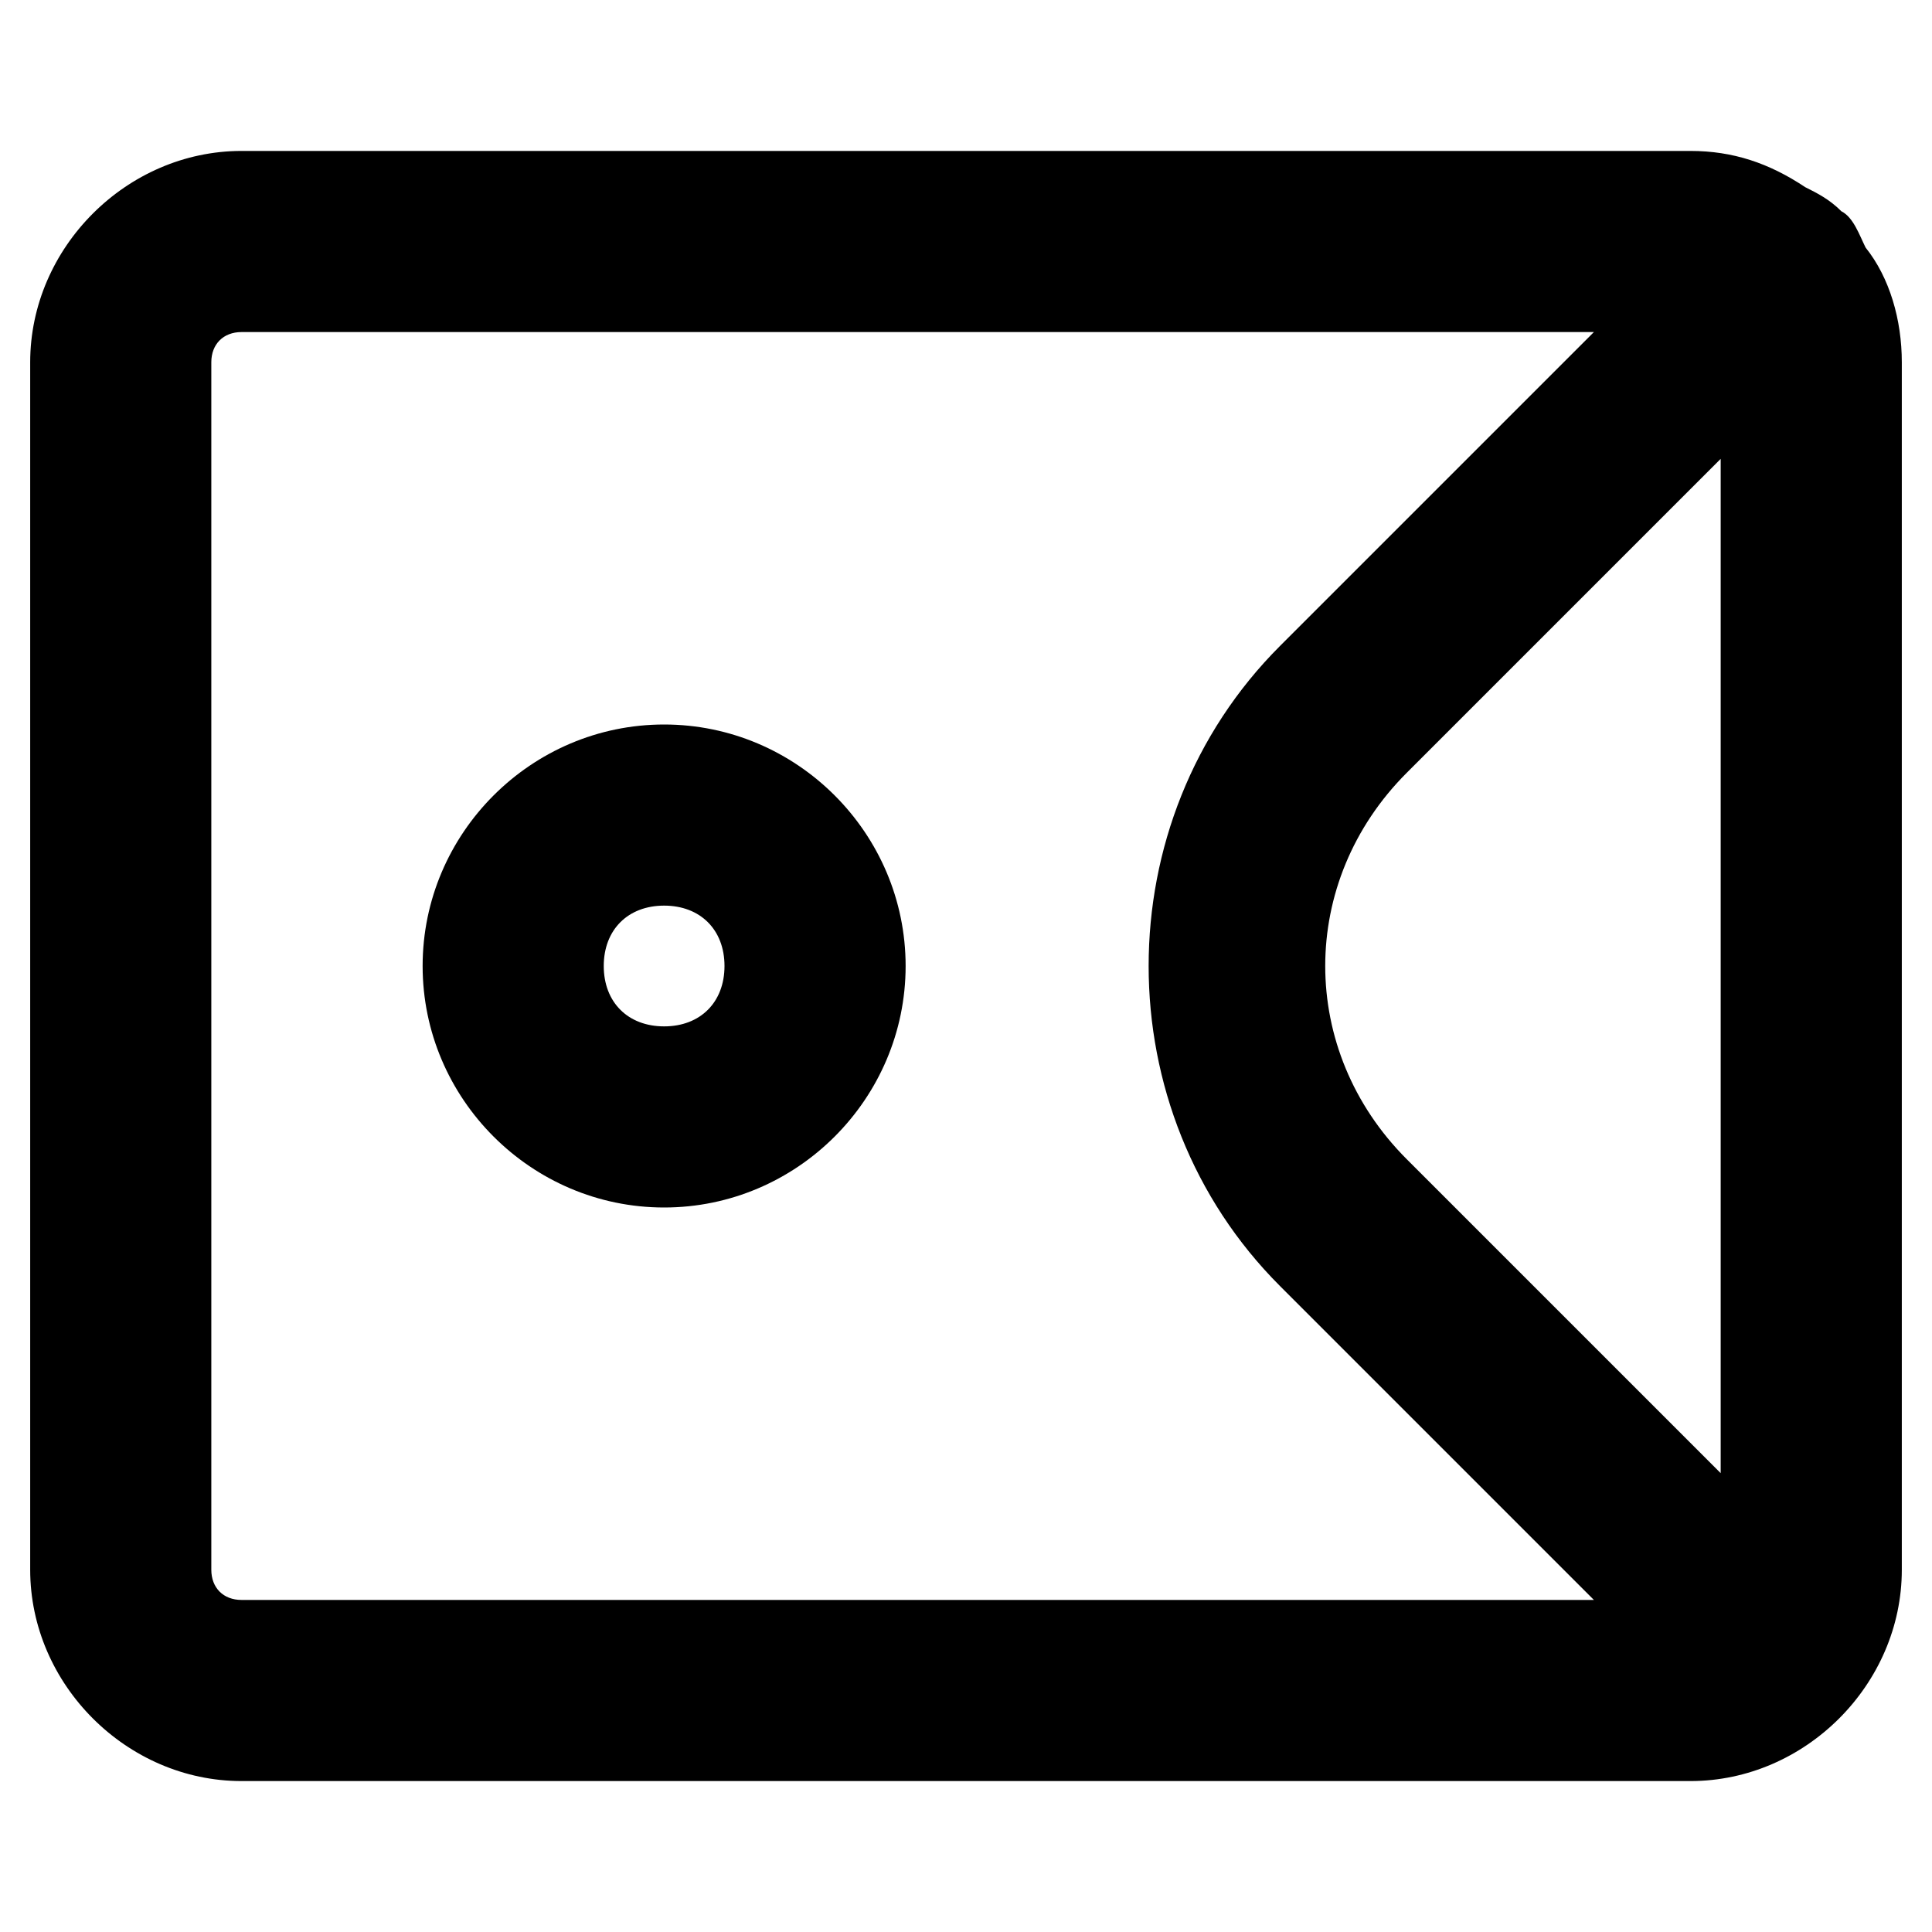
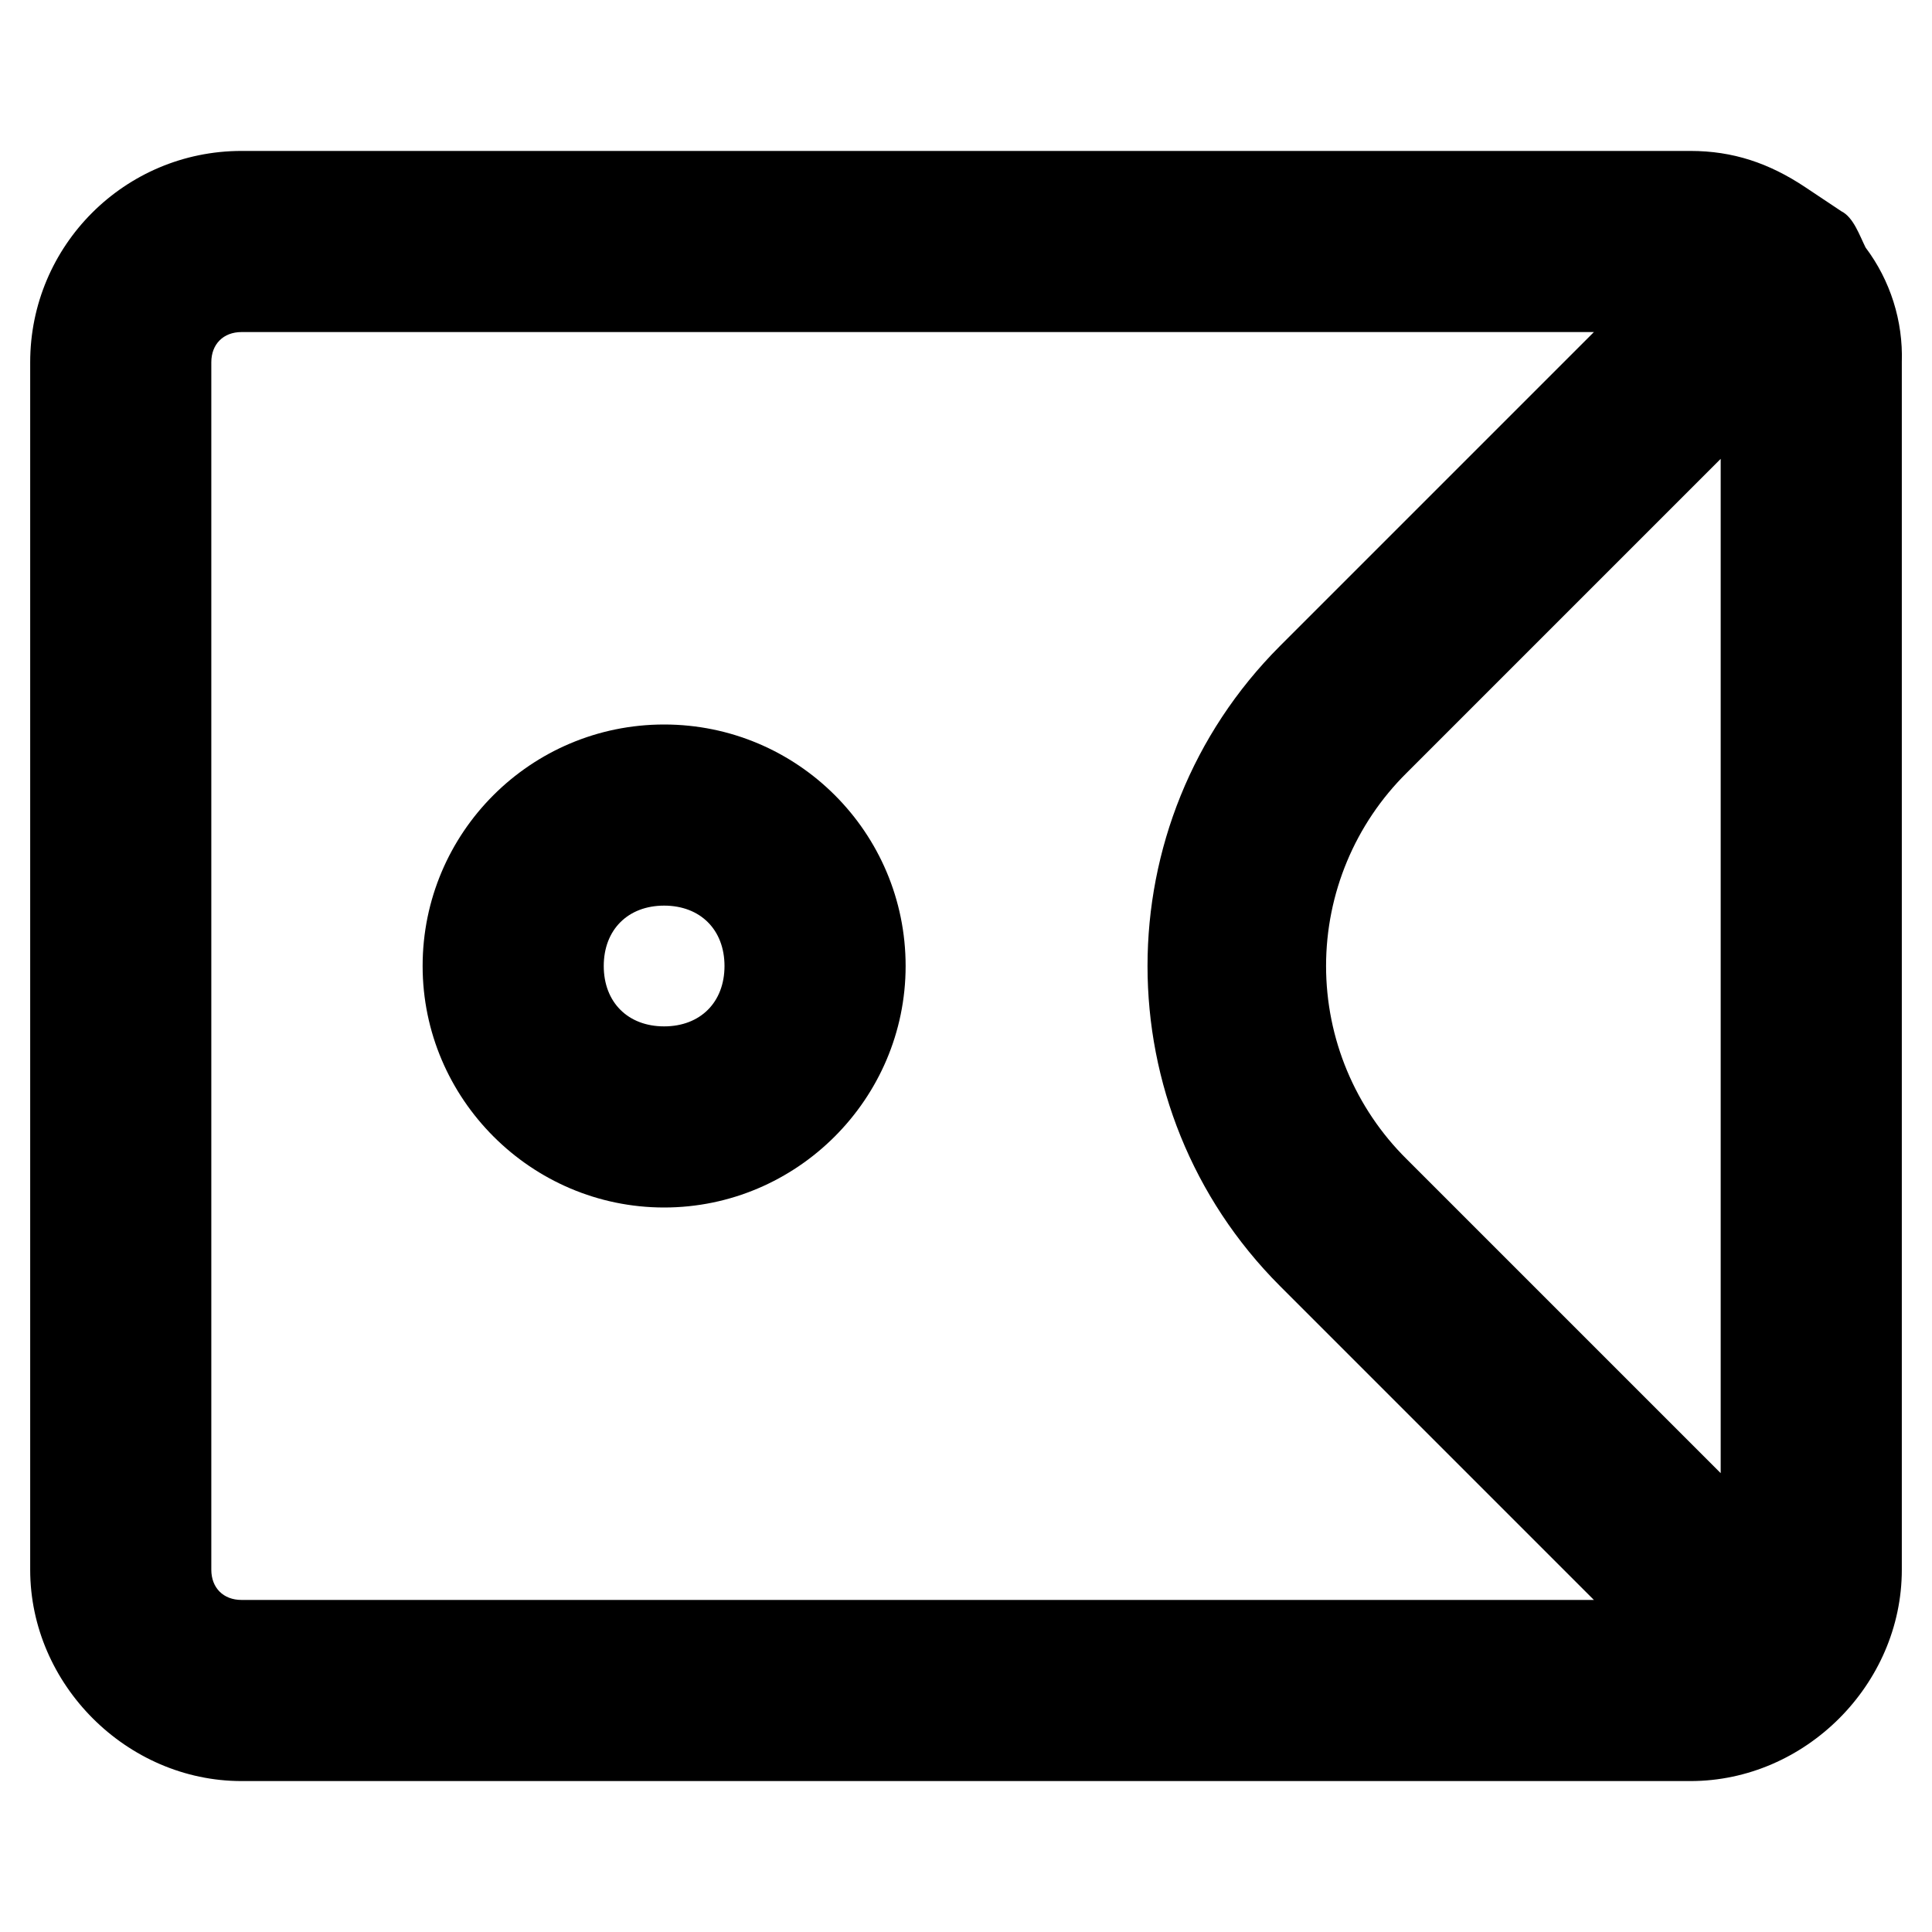
- <svg xmlns="http://www.w3.org/2000/svg" version="1.1" id="Layer_1" x="0px" y="0px" viewBox="0 0 32 32" style="enable-background:new 0 0 32 32;" xml:space="preserve">
-   <g>
-     <path d="M30.9,4.1c-0.1-0.2-0.2-0.5-0.4-0.6c-0.2-0.2-0.4-0.3-0.6-0.4c-0.6-0.4-1.2-0.6-1.9-0.6H4C2.1,2.5,0.5,4.1,0.5,6v20   c0,1.9,1.6,3.5,3.5,3.5h24c1.9,0,3.5-1.6,3.5-3.5V6C31.5,5.3,31.3,4.6,30.9,4.1z M4,26.5c-0.3,0-0.5-0.2-0.5-0.5V6   c0-0.3,0.2-0.5,0.5-0.5h22.4l-5.2,5.2c-2.9,2.9-2.9,7.7,0,10.6l5.2,5.2H4z M28.5,24.4l-5.2-5.2c-1.8-1.8-1.8-4.6,0-6.4l5.2-5.2   V24.4z" />
-     <path d="M11,12c-2.2,0-4,1.8-4,4c0,2.2,1.8,4,4,4s4-1.8,4-4C15,13.8,13.2,12,11,12z M11,17c-0.6,0-1-0.4-1-1s0.4-1,1-1s1,0.4,1,1   S11.6,17,11,17z" />
-   </g>
+ <svg xmlns="http://www.w3.org/2000/svg" viewBox="0 0 32 32">
+   <path d="M30.9 4.1c-.1-.2-.2-.5-.4-.6l-.6-.4c-.6-.4-1.2-.6-1.9-.6H4A3.5 3.5 0 0 0 .5 6v20c0 1.9 1.6 3.5 3.5 3.5h24c1.9 0 3.5-1.6 3.5-3.5V6a3 3 0 0 0-.6-1.9zM4 26.5c-.3 0-.5-.2-.5-.5V6c0-.3.2-.5.5-.5h22.4l-5.2 5.2a7.5 7.5 0 0 0 0 10.6l5.2 5.2H4zm24.5-2.1l-5.2-5.2a4.5 4.5 0 0 1 0-6.4l5.2-5.2v16.8z" />
+   <path d="M11 12a4 4 0 0 0-4 4c0 2.2 1.8 4 4 4s4-1.8 4-4a4 4 0 0 0-4-4zm0 5c-.6 0-1-.4-1-1s.4-1 1-1 1 .4 1 1-.4 1-1 1z" />
</svg>
